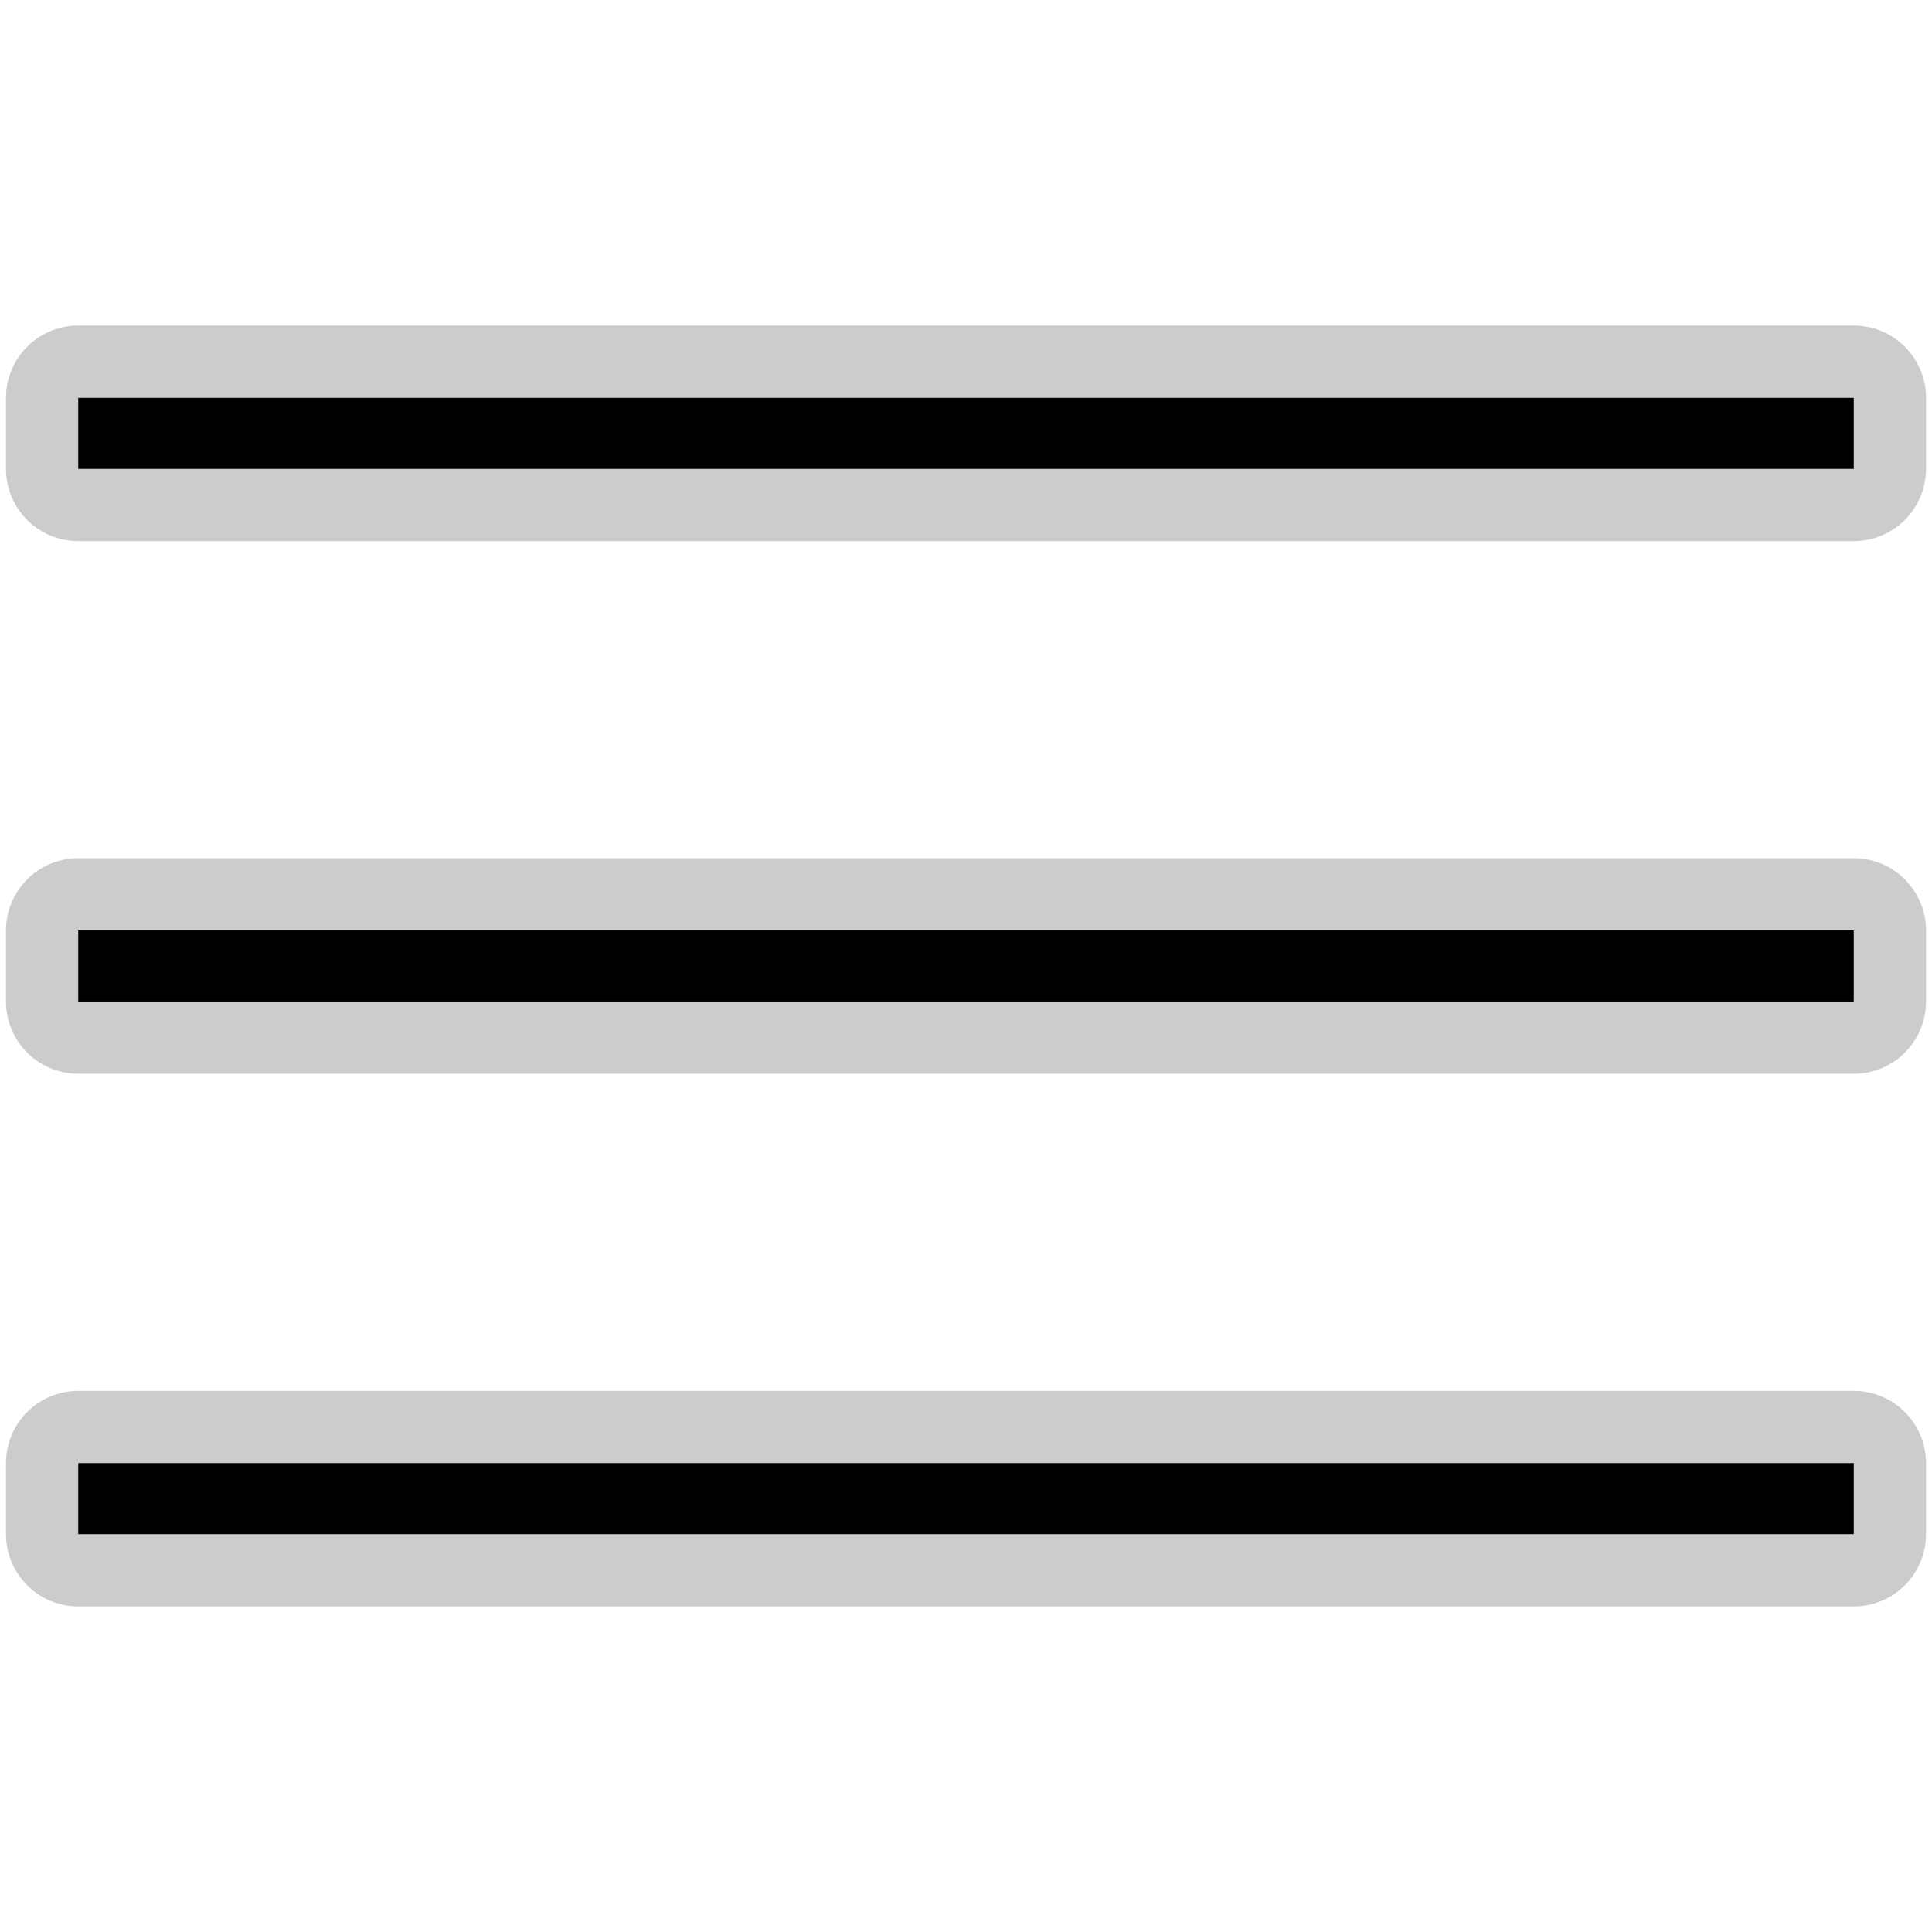
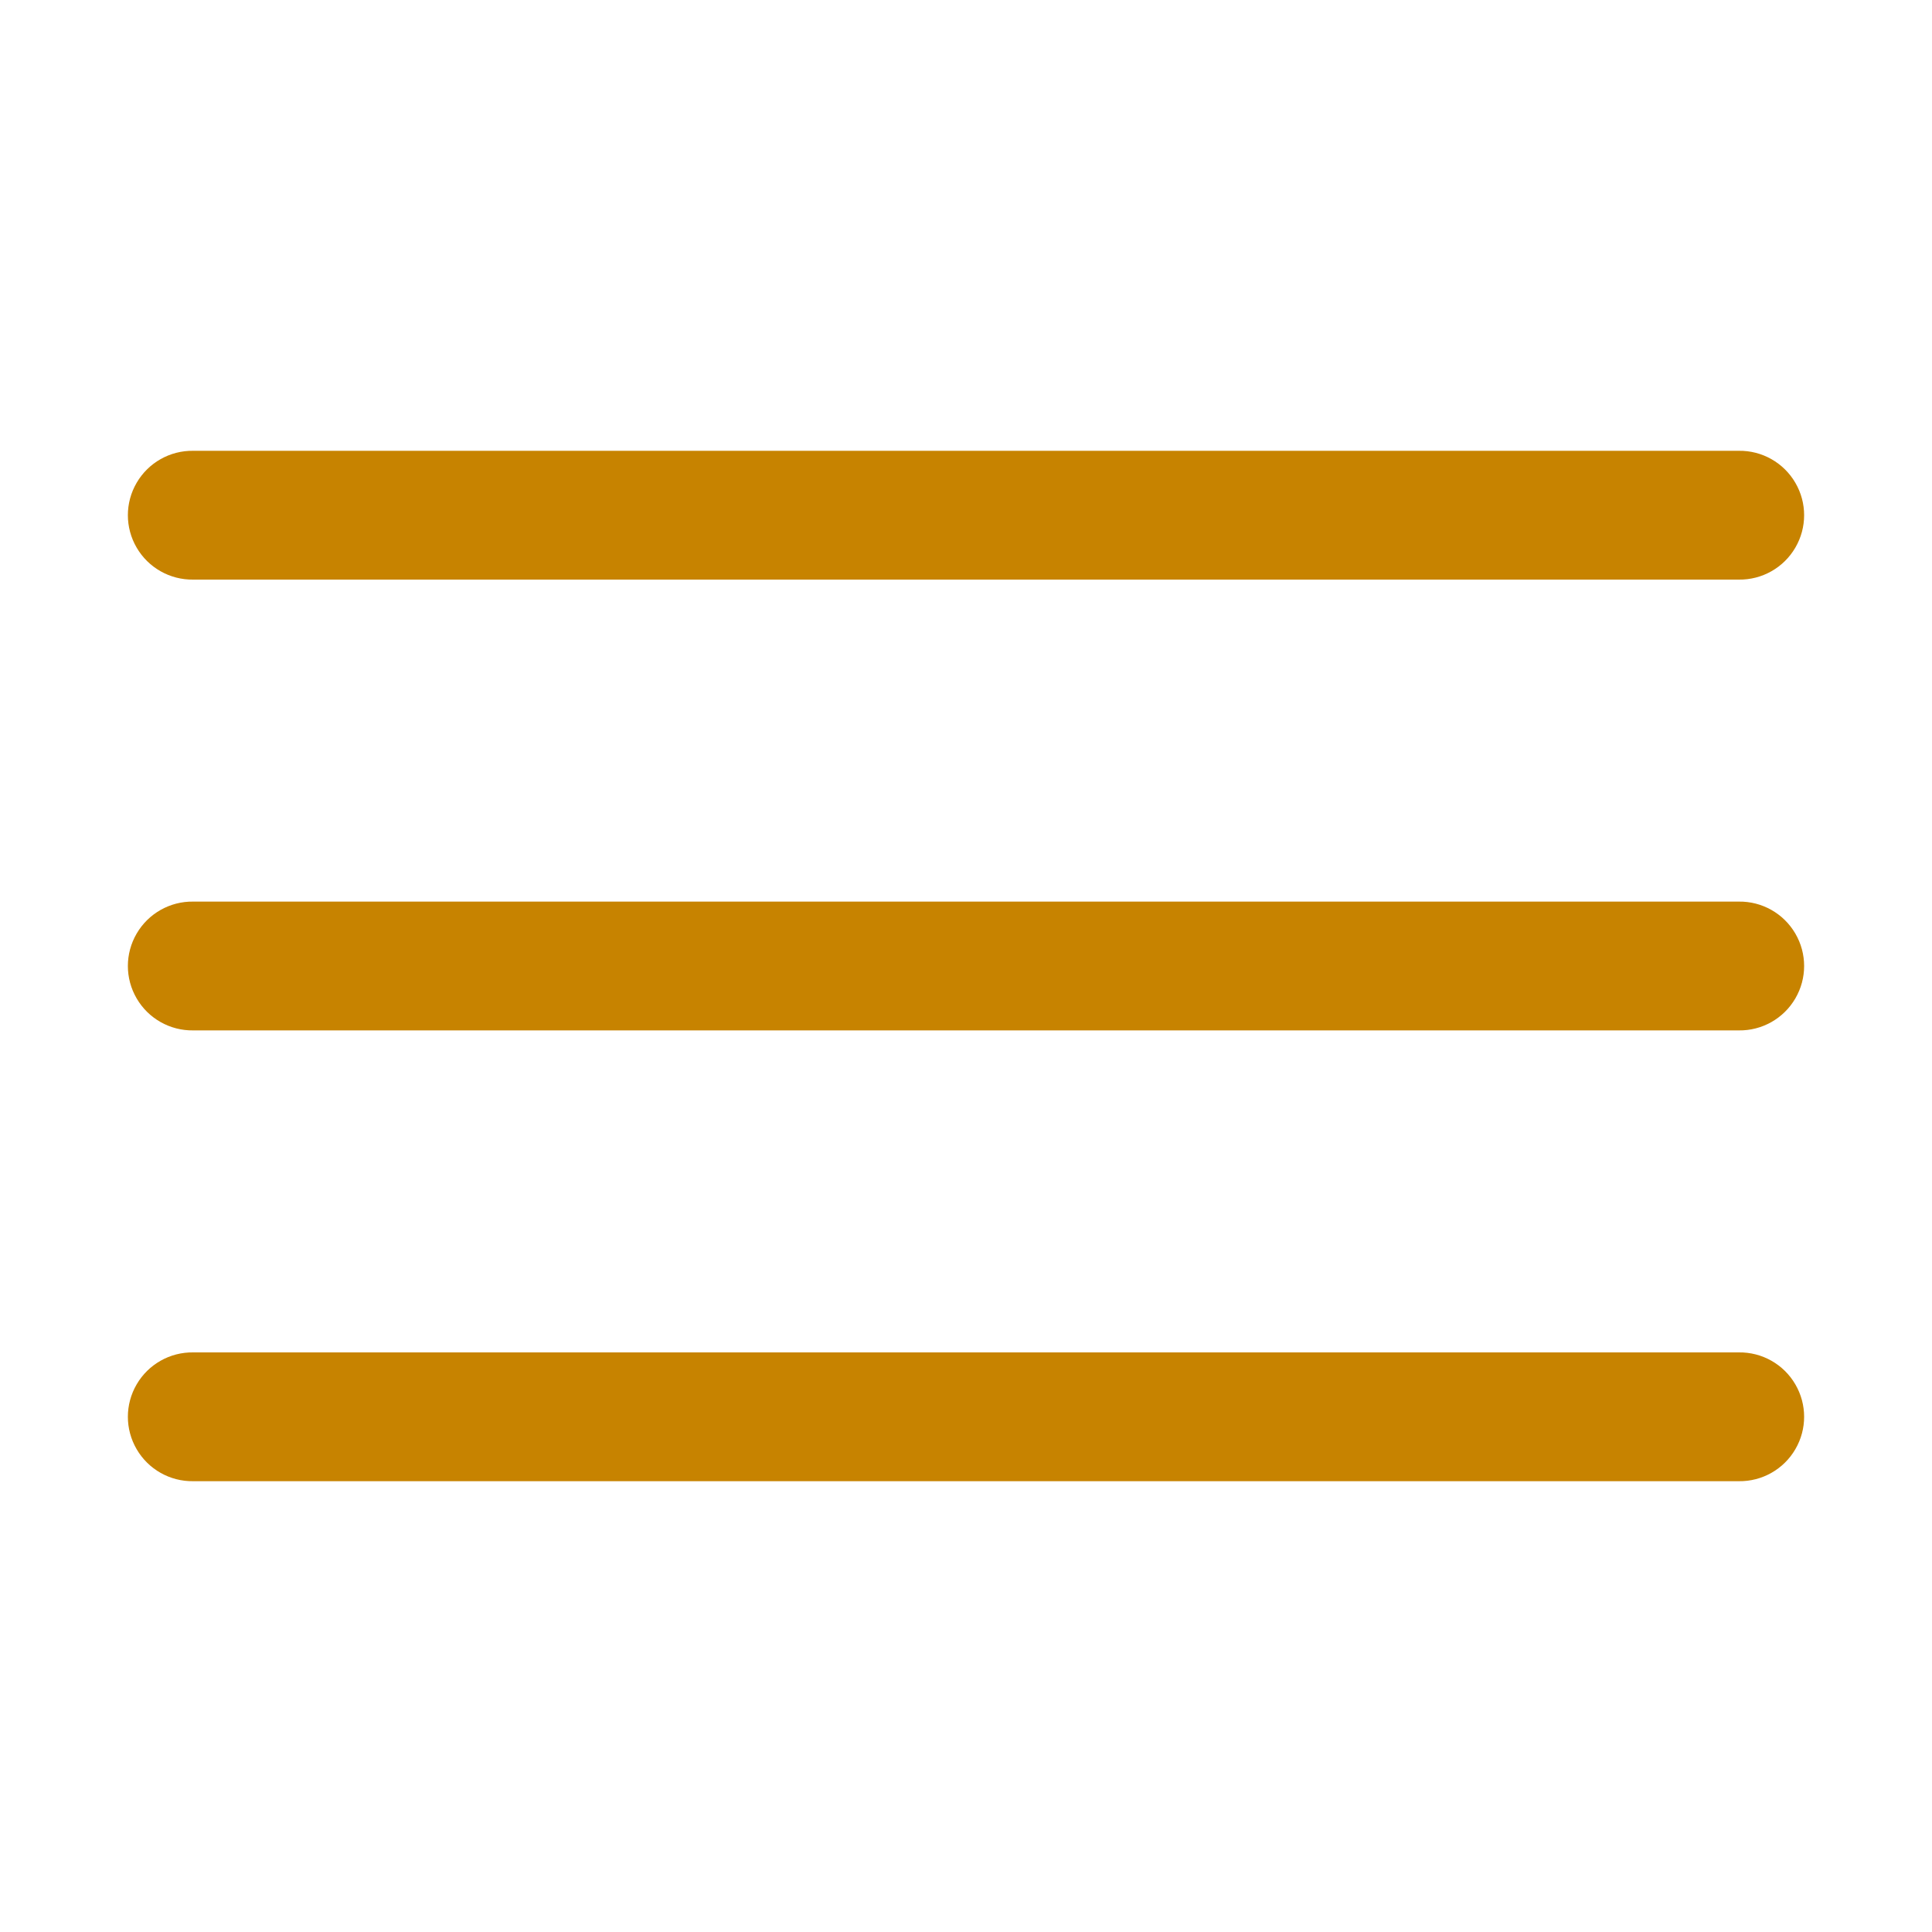
- <svg xmlns="http://www.w3.org/2000/svg" viewBox="0 0 150 150" width="150px" height="150px">
-   <g id="surface1727397">
-     <path style="fill-rule:nonzero;fill:rgb(0%,0%,0%);fill-opacity:1;stroke-width:14;stroke-linecap:butt;stroke-linejoin:round;stroke:rgb(80%,80%,80%);stroke-opacity:1;stroke-miterlimit:10;" d="M 172.001 30.958 L 172.001 37.84 L -0.001 37.84 L -0.001 30.958 Z M 172.001 82.559 L 172.001 89.441 L -0.001 89.441 L -0.001 82.559 Z M 172.001 134.16 L 172.001 141.042 L -0.001 141.042 L -0.001 134.16 Z M 172.001 134.16 " transform="matrix(0.801454,0,0,0.801454,6.075,6.075)" />
-     <path style=" stroke:none;fill-rule:nonzero;fill:rgb(0%,0%,0%);fill-opacity:1;" d="M 6.074 30.887 L 6.074 36.402 L 143.926 36.402 L 143.926 30.887 Z M 6.074 72.242 L 6.074 77.758 L 143.926 77.758 L 143.926 72.242 Z M 6.074 113.598 L 6.074 119.113 L 143.926 119.113 L 143.926 113.598 Z M 6.074 113.598 " />
+ <svg xmlns="http://www.w3.org/2000/svg" viewBox="0 0 90 90" width="90px" height="90px">
+   <g id="surface1016706">
+     <path style=" stroke:none;fill-rule:nonzero;fill:rgb(78.039%,51.373%,0%);fill-opacity:1;" d="M 9 21 C 7.918 20.984 6.91 21.555 6.367 22.488 C 5.82 23.422 5.82 24.578 6.367 25.512 C 6.91 26.445 7.918 27.016 9 27 L 81 27 C 82.082 27.016 83.09 26.445 83.633 25.512 C 84.18 24.578 84.18 23.422 83.633 22.488 C 83.09 21.555 82.082 20.984 81 21 Z M 9 42 C 7.918 41.984 6.91 42.555 6.367 43.488 C 5.82 44.422 5.82 45.578 6.367 46.512 C 6.91 47.445 7.918 48.016 9 48 L 81 48 C 82.082 48.016 83.09 47.445 83.633 46.512 C 84.18 45.578 84.18 44.422 83.633 43.488 C 83.09 42.555 82.082 41.984 81 42 Z M 9 63 C 7.918 62.984 6.91 63.555 6.367 64.488 C 5.82 65.422 5.82 66.578 6.367 67.512 C 6.91 68.445 7.918 69.016 9 69 L 81 69 C 82.082 69.016 83.09 68.445 83.633 67.512 C 84.18 66.578 84.18 65.422 83.633 64.488 C 83.09 63.555 82.082 62.984 81 63 Z M 9 63 " />
  </g>
</svg>
